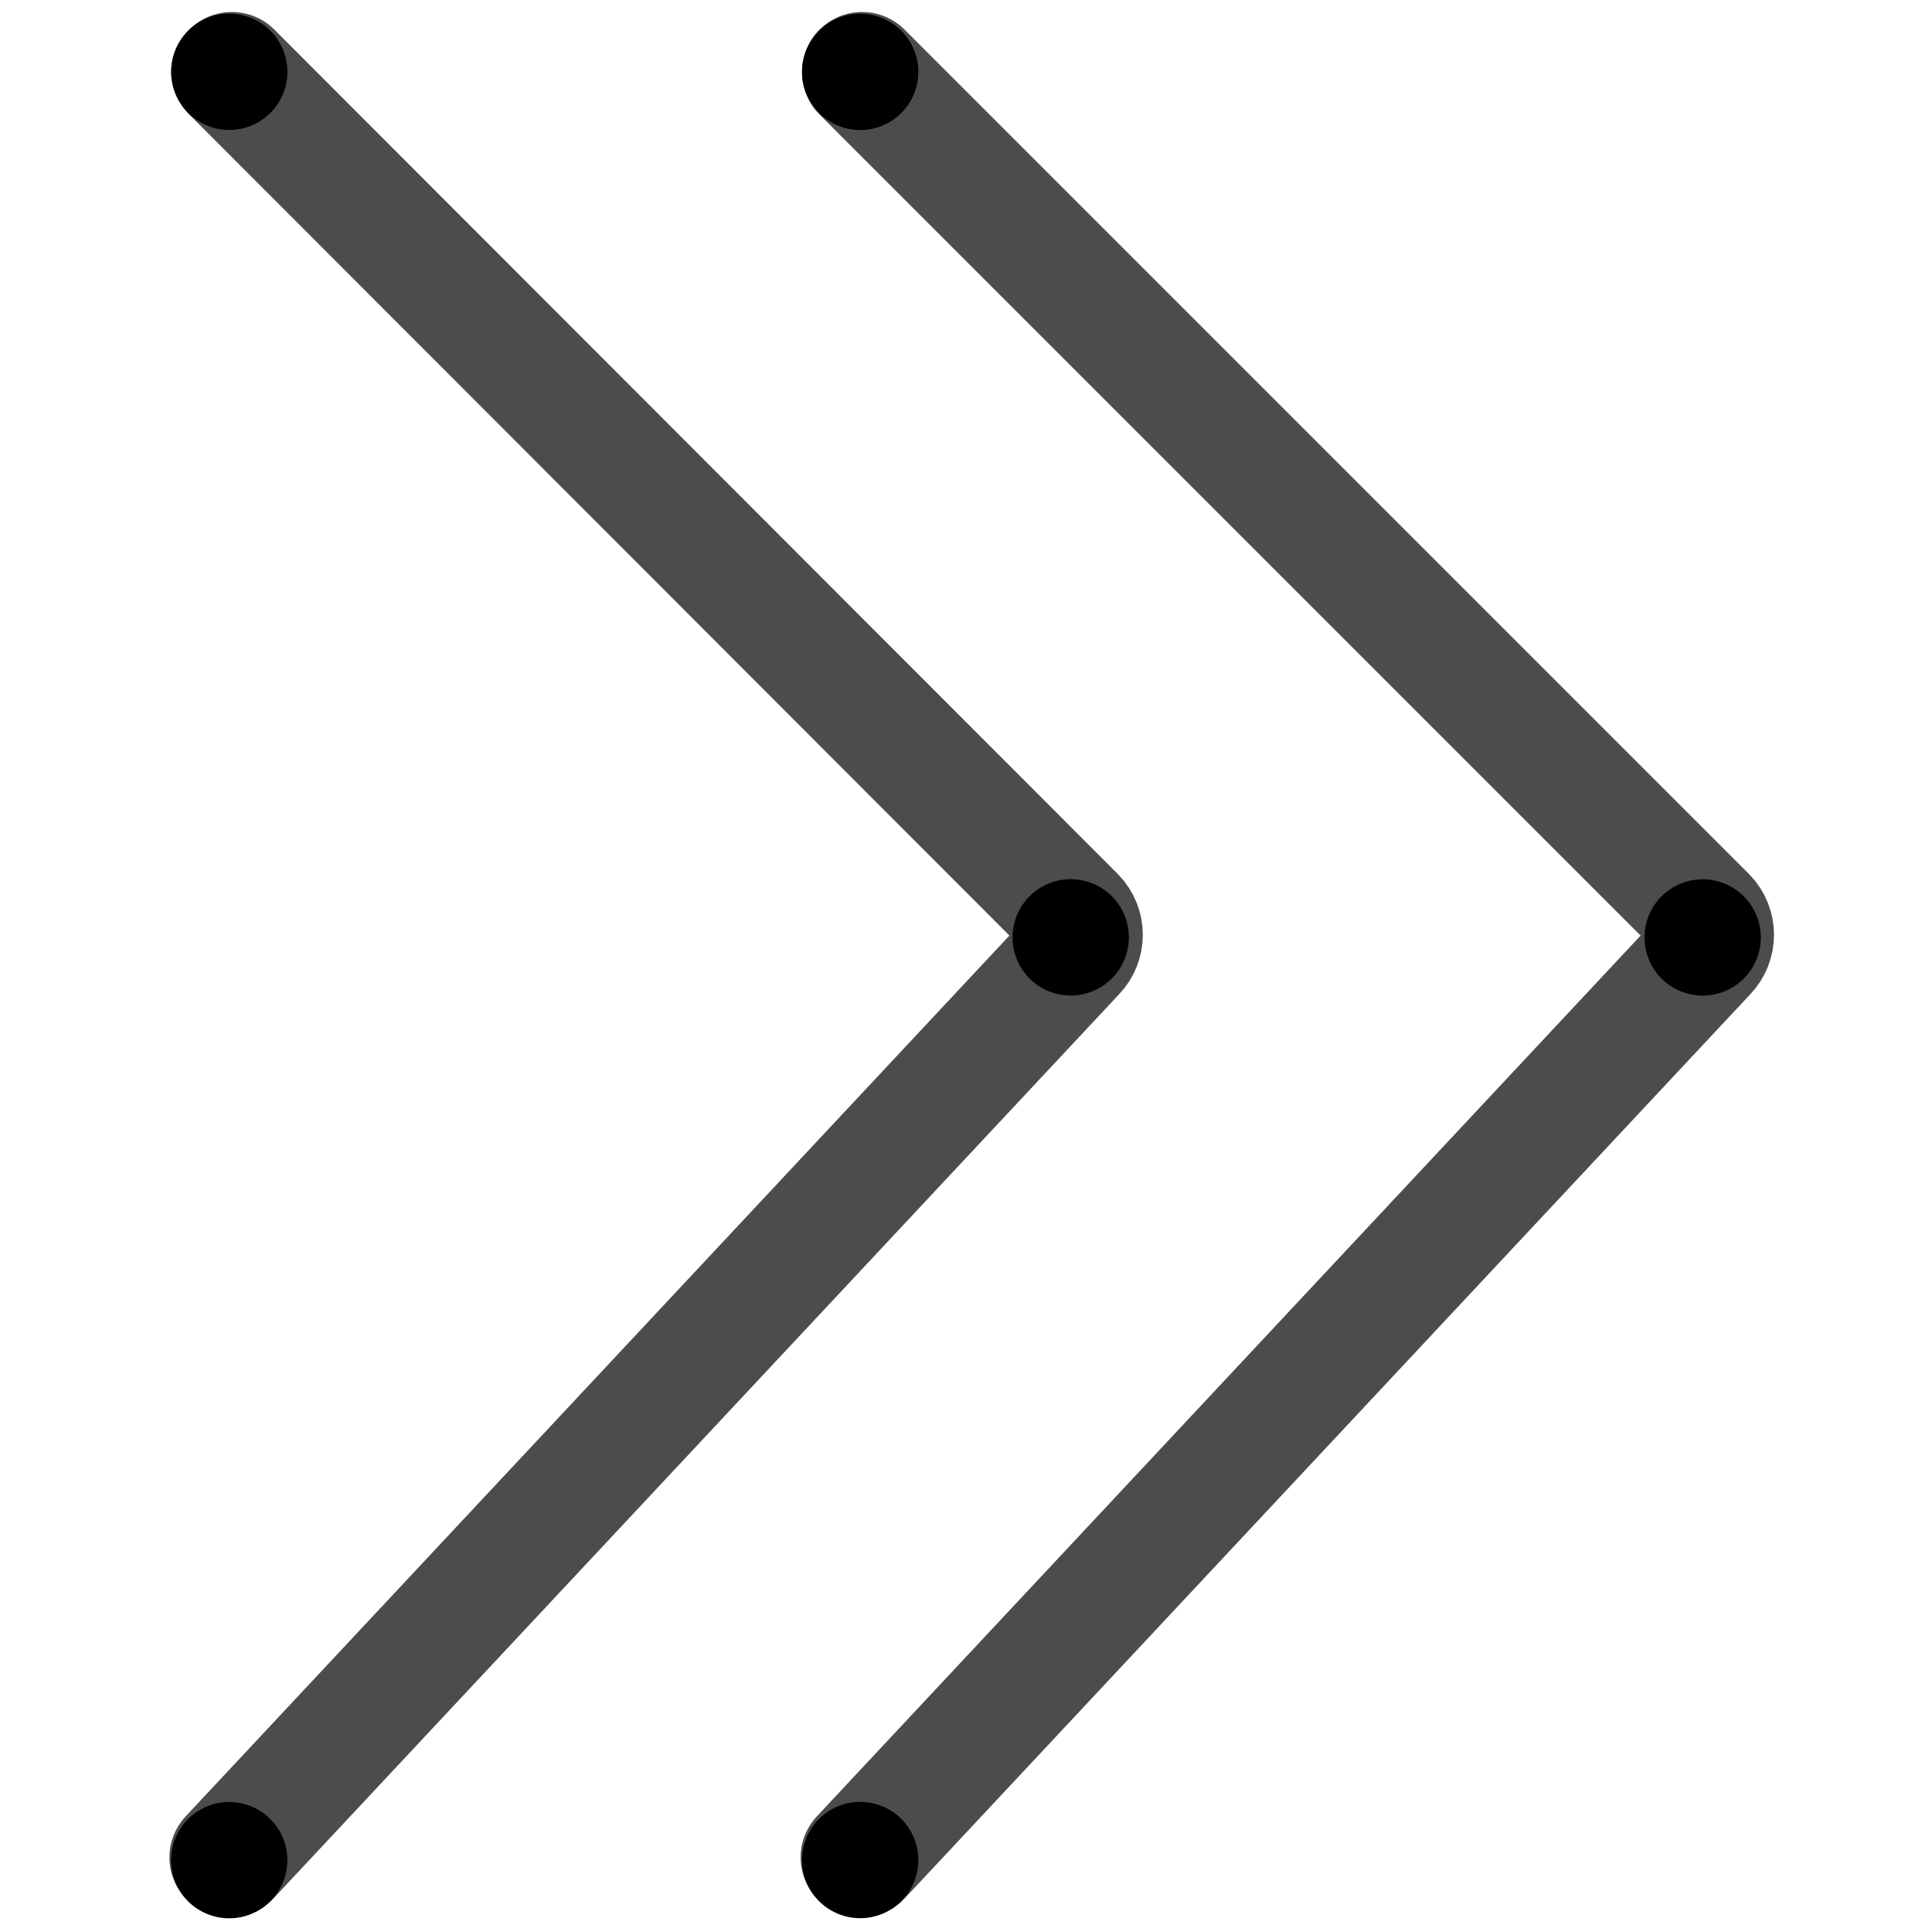
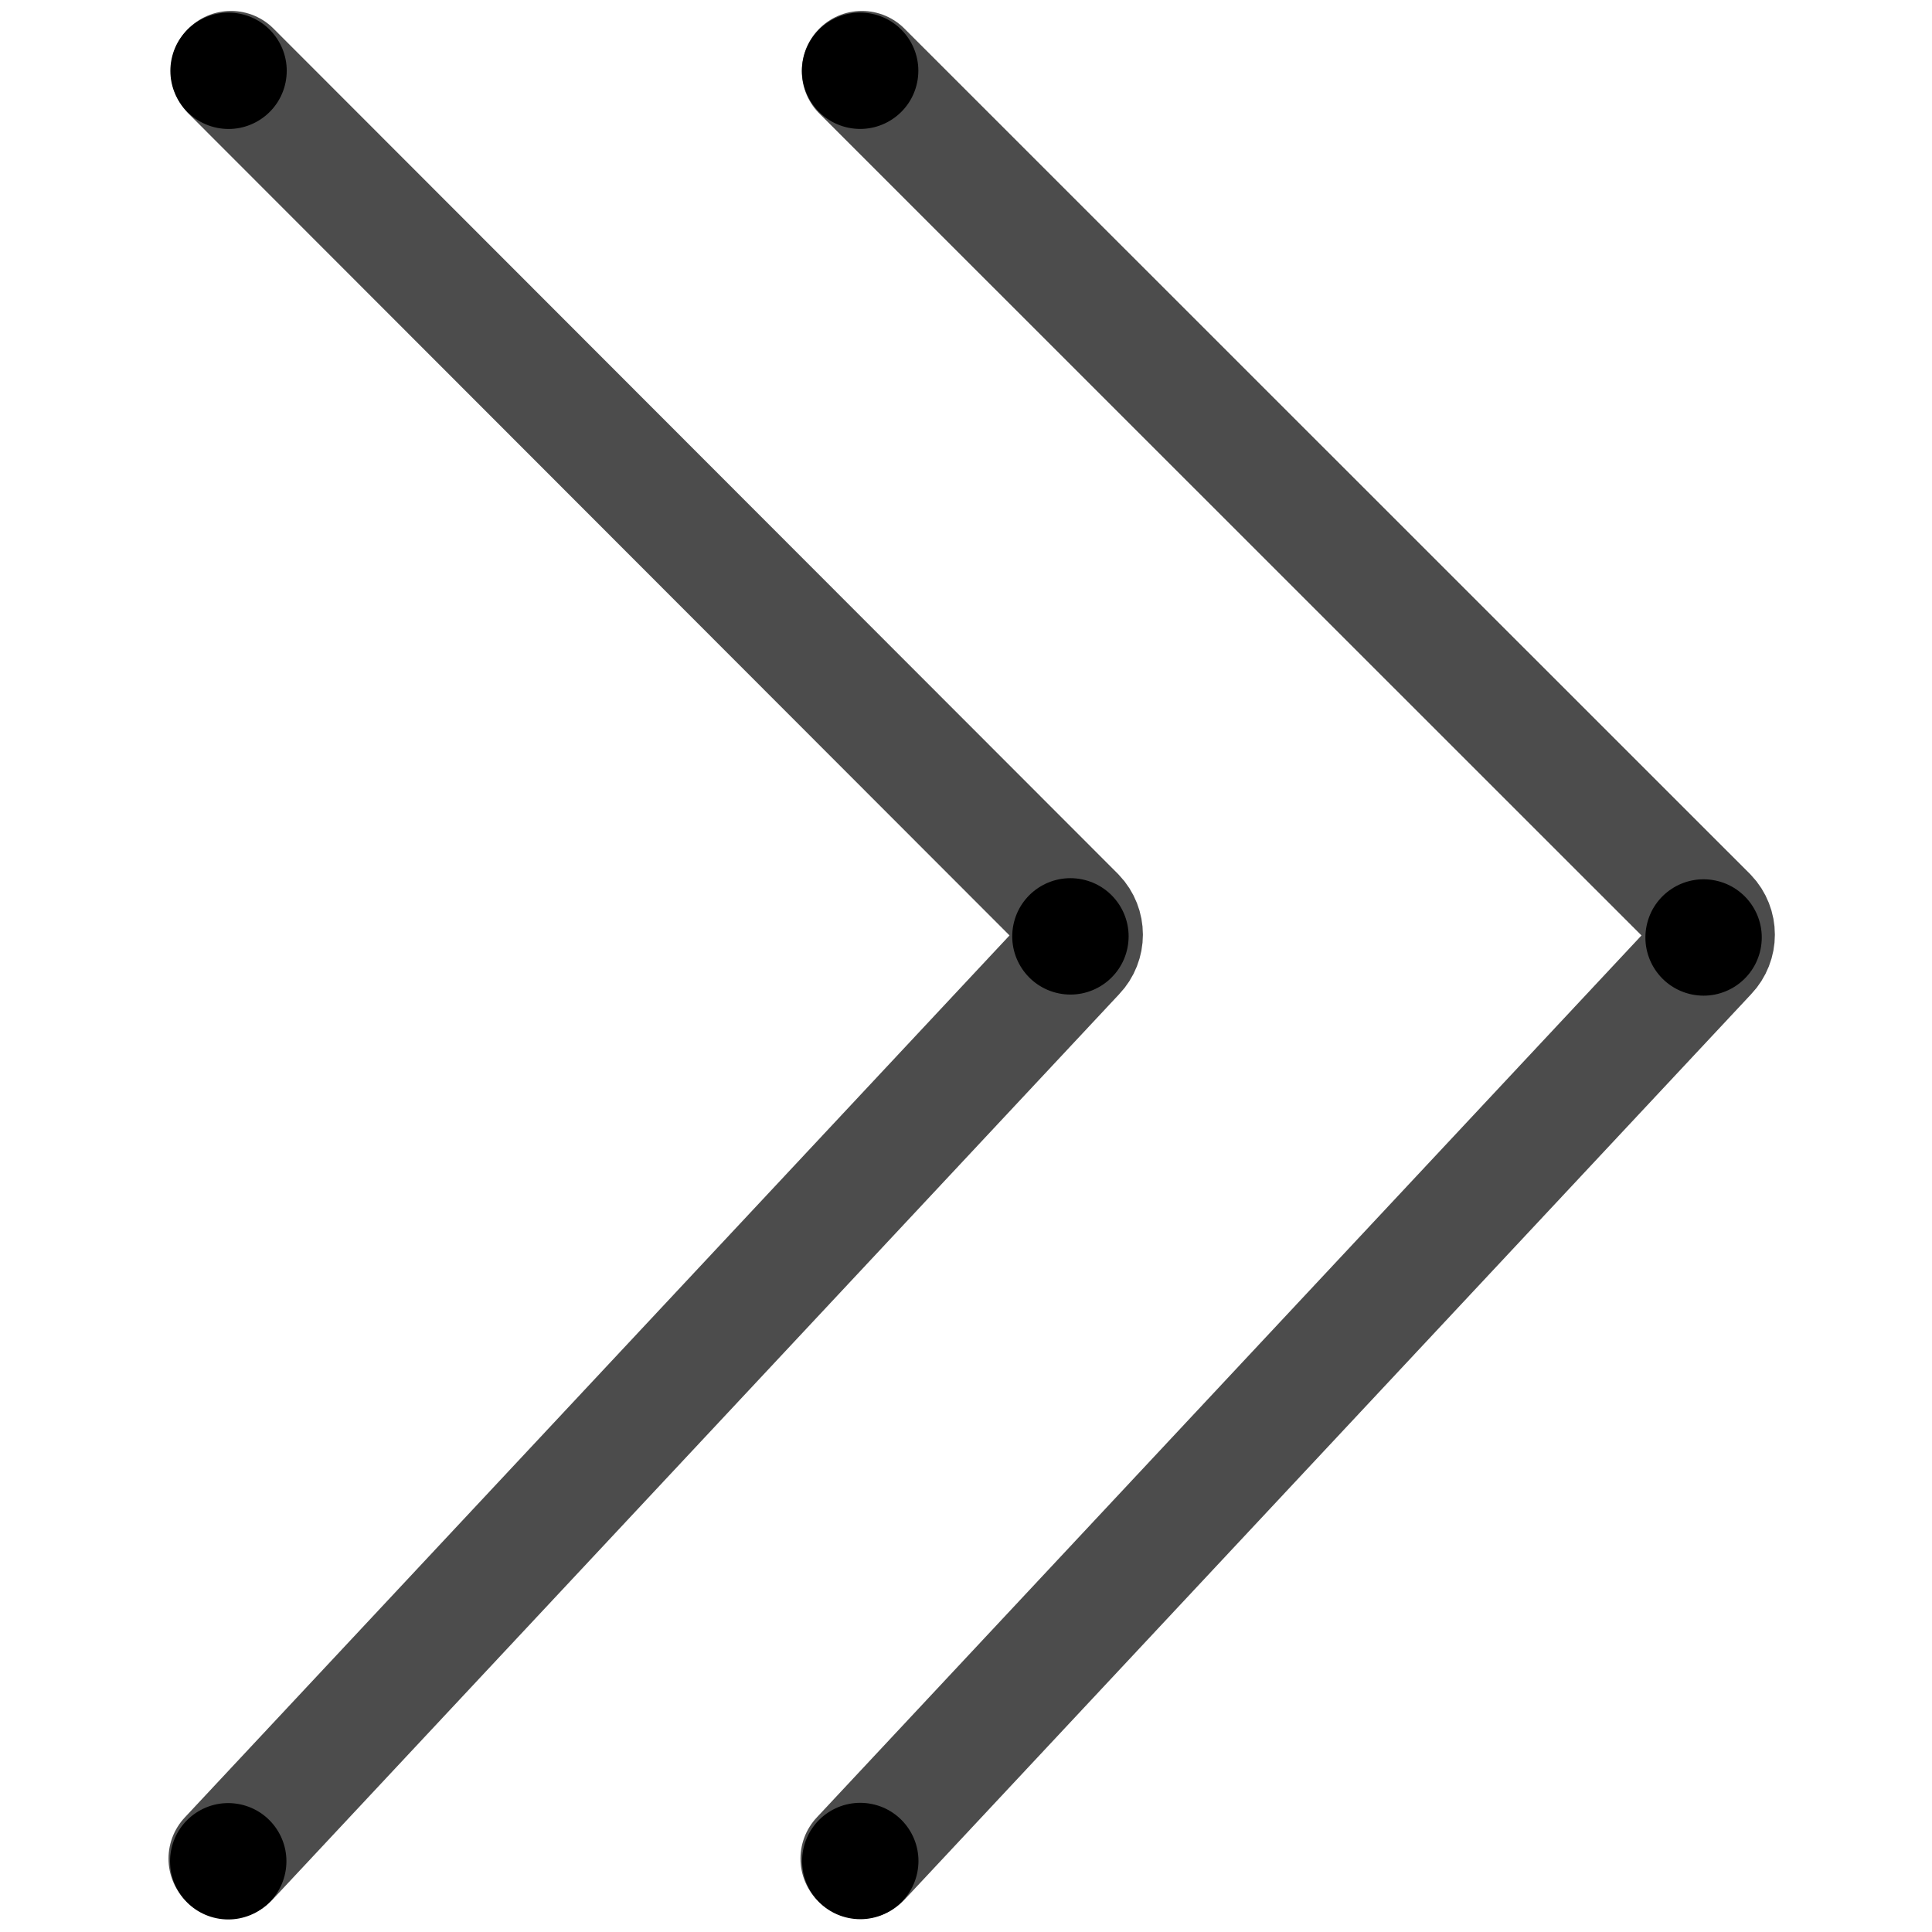
- <svg xmlns="http://www.w3.org/2000/svg" id="Layer_1" data-name="Layer 1" viewBox="0 0 100 100">
-   <defs>
-     <style>.cls-1{fill:none;stroke:#000;stroke-linecap:round;stroke-miterlimit:10;stroke-width:6.22px;opacity:0.7;isolation:isolate;}</style>
-   </defs>
-   <circle cx="11.87" cy="96.28" r="3.01" transform="translate(-84.84 88.6) rotate(-78.43)" />
-   <circle cx="44.52" cy="96.28" r="3.01" transform="translate(-58.73 120.58) rotate(-78.43)" />
-   <circle cx="11.87" cy="3.72" r="3.01" transform="translate(5.84 14.6) rotate(-78.43)" />
-   <circle cx="44.52" cy="3.72" r="3.01" transform="translate(31.95 46.59) rotate(-78.43)" />
-   <circle cx="55.42" cy="48.52" r="3.01" transform="translate(-3.23 93.08) rotate(-78.43)" />
-   <circle cx="88.13" cy="48.52" r="3.01" transform="translate(22.92 125.13) rotate(-78.43)" />
-   <path class="cls-1" d="M12,3.73,55.66,47.44a1.36,1.36,0,0,1,0,1.89L11.88,96.14" />
-   <path class="cls-1" d="M44.62,3.73,88.33,47.44a1.36,1.36,0,0,1,0,1.89L44.55,96.14" />
+ <svg xmlns="http://www.w3.org/2000/svg" data-name="Layer 1" viewBox="0 0 90 90">
+   <circle cx="10.64" cy="86.7" r="2.71" transform="translate(-76.44 79.74) rotate(-78.43)" />
+   <circle cx="40.07" cy="86.7" r="2.71" transform="translate(-52.9 108.56) rotate(-78.43)" />
+   <circle cx="10.64" cy="3.3" r="2.71" transform="translate(5.28 13.06) rotate(-78.43)" />
+   <circle cx="40.07" cy="3.3" r="2.71" transform="translate(28.8 41.89) rotate(-78.43)" />
+   <circle cx="49.89" cy="43.66" r="2.71" transform="matrix(0.2, -0.98, 0.98, 0.2, -2.9, 83.78)" />
+   <circle cx="79.36" cy="43.67" r="2.71" transform="translate(20.66 112.66) rotate(-78.43)" />
+   <path d="M10.76,3.31,50.1,42.69a1.23,1.23,0,0,1,0,1.7L10.65,86.58" fill="none" stroke="#000" stroke-linecap="round" stroke-miterlimit="10" stroke-width="5.6" opacity="0.7" style="isolation:isolate" />
+   <path d="M40.15,3.31,79.54,42.69a1.23,1.23,0,0,1,0,1.7L40.09,86.58" fill="none" stroke="#000" stroke-linecap="round" stroke-miterlimit="10" stroke-width="5.6" opacity="0.7" style="isolation:isolate" />
</svg>
